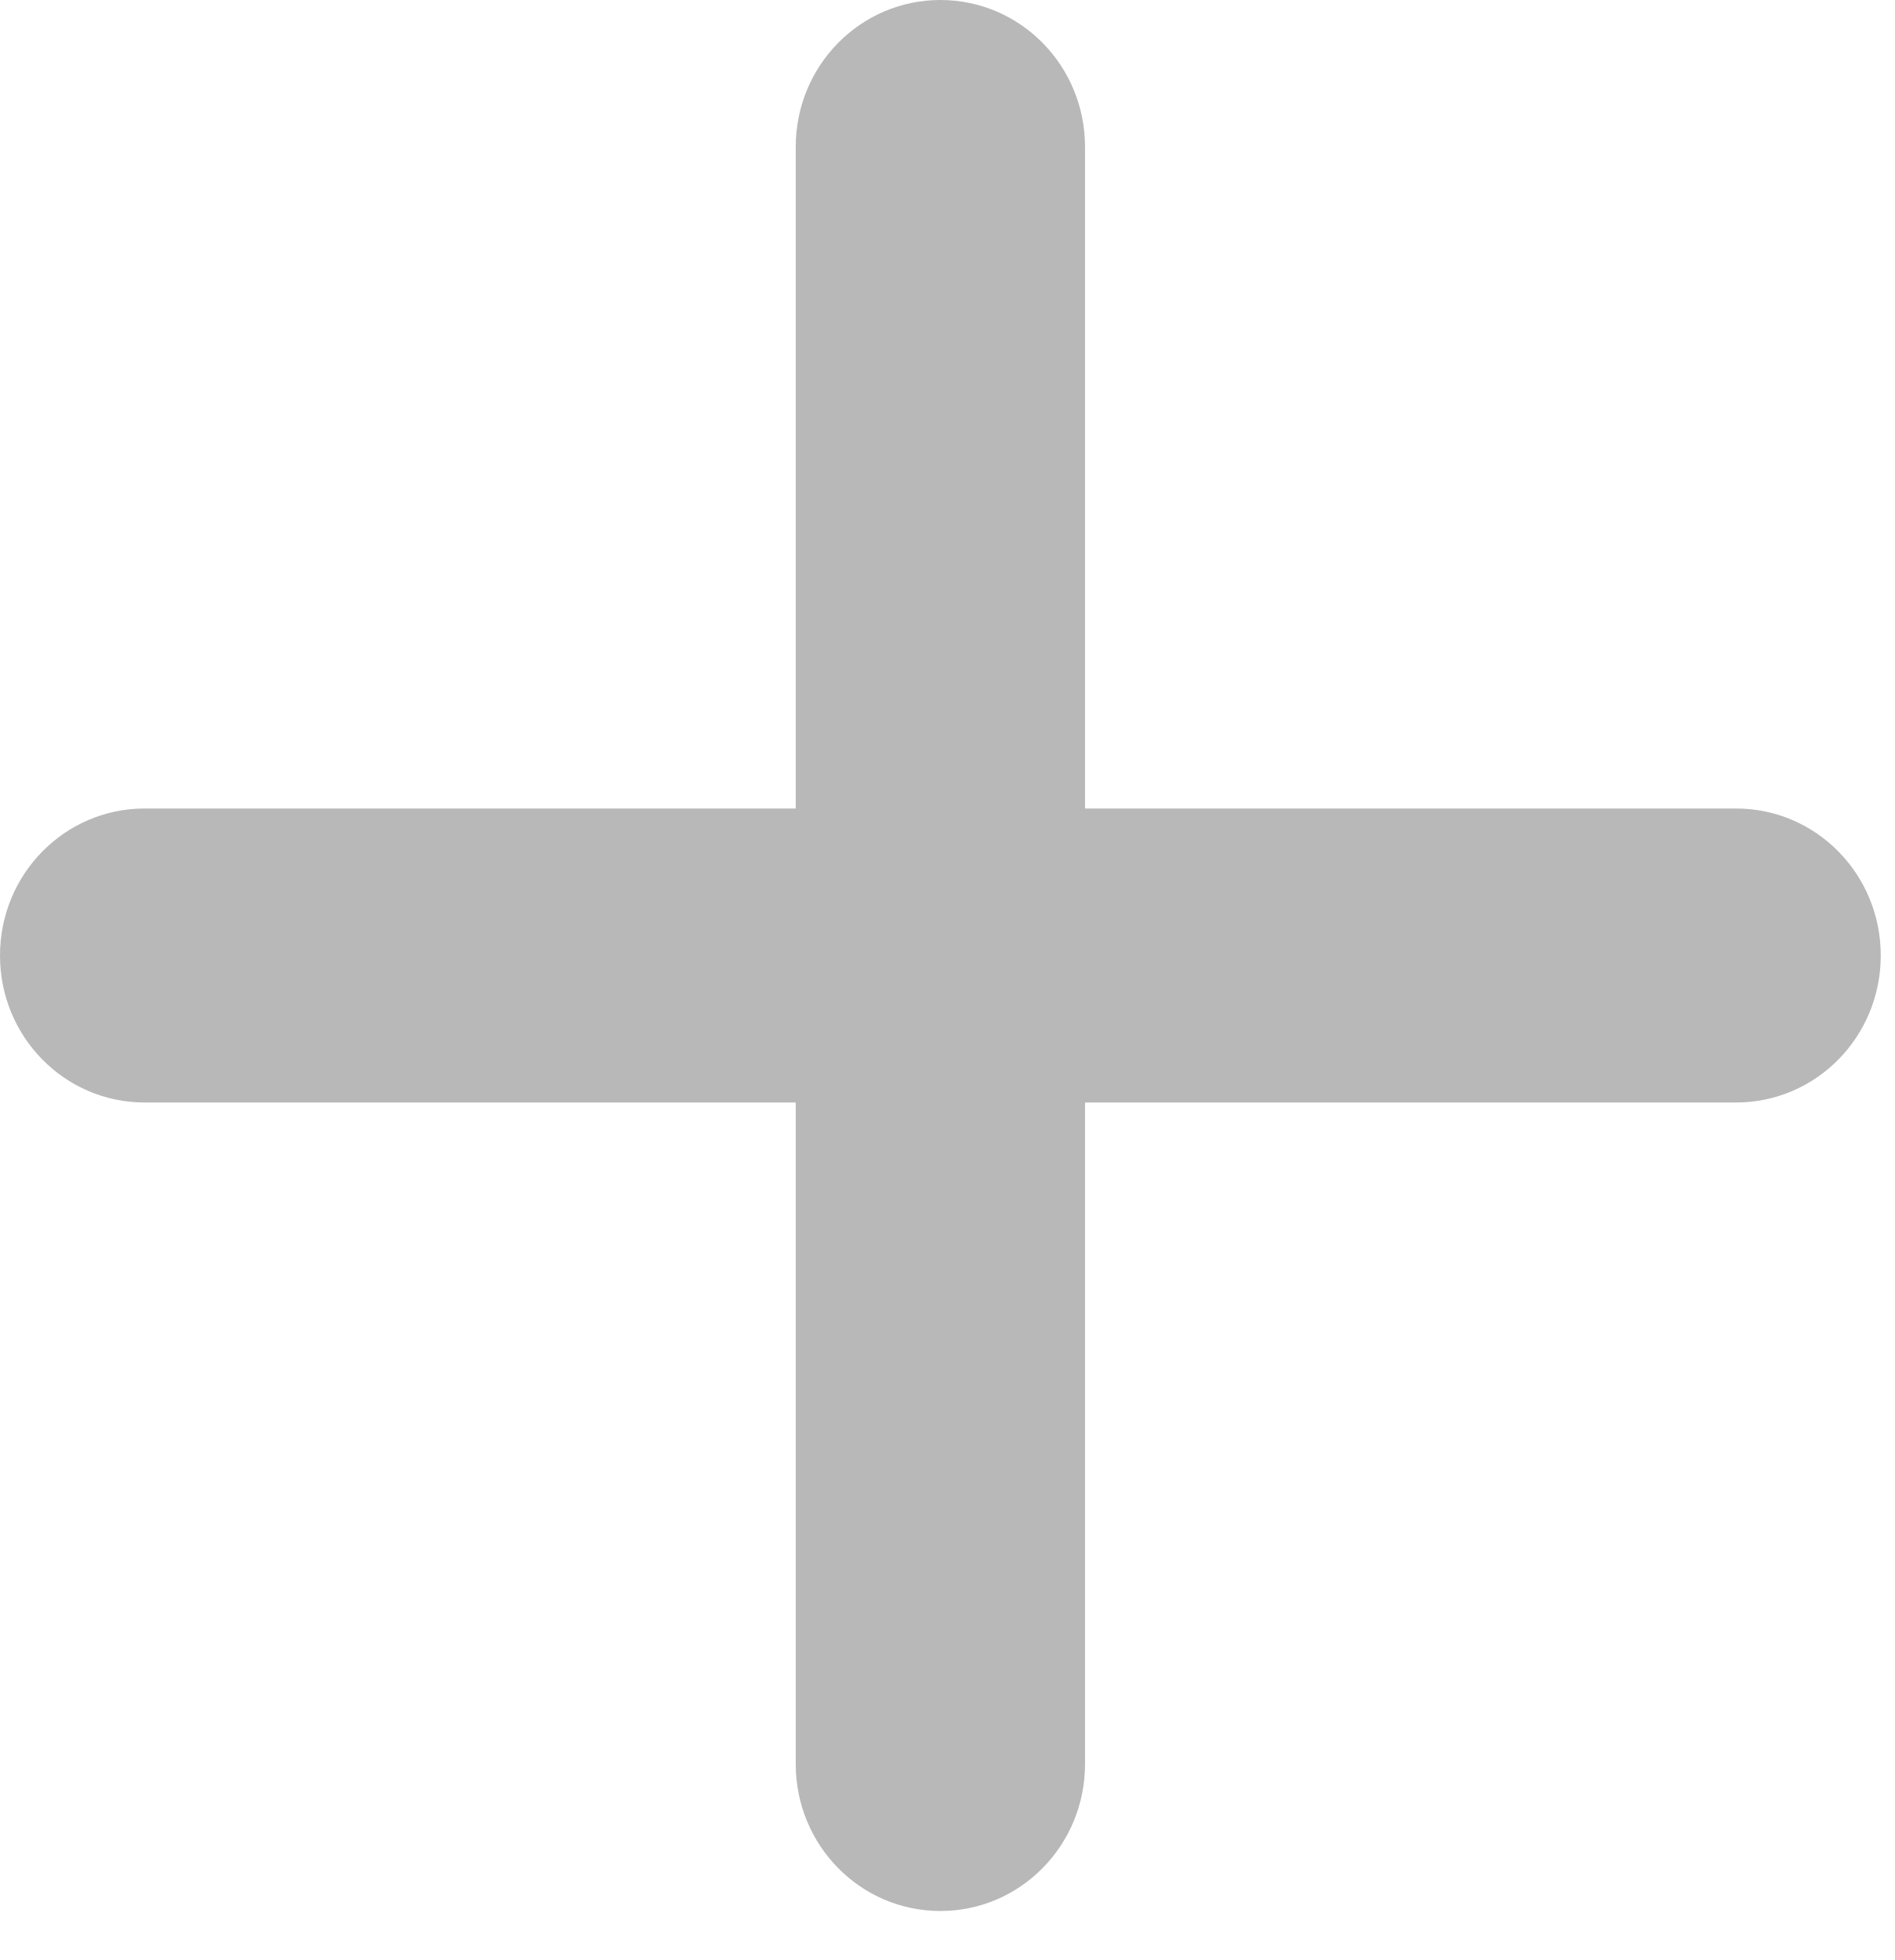
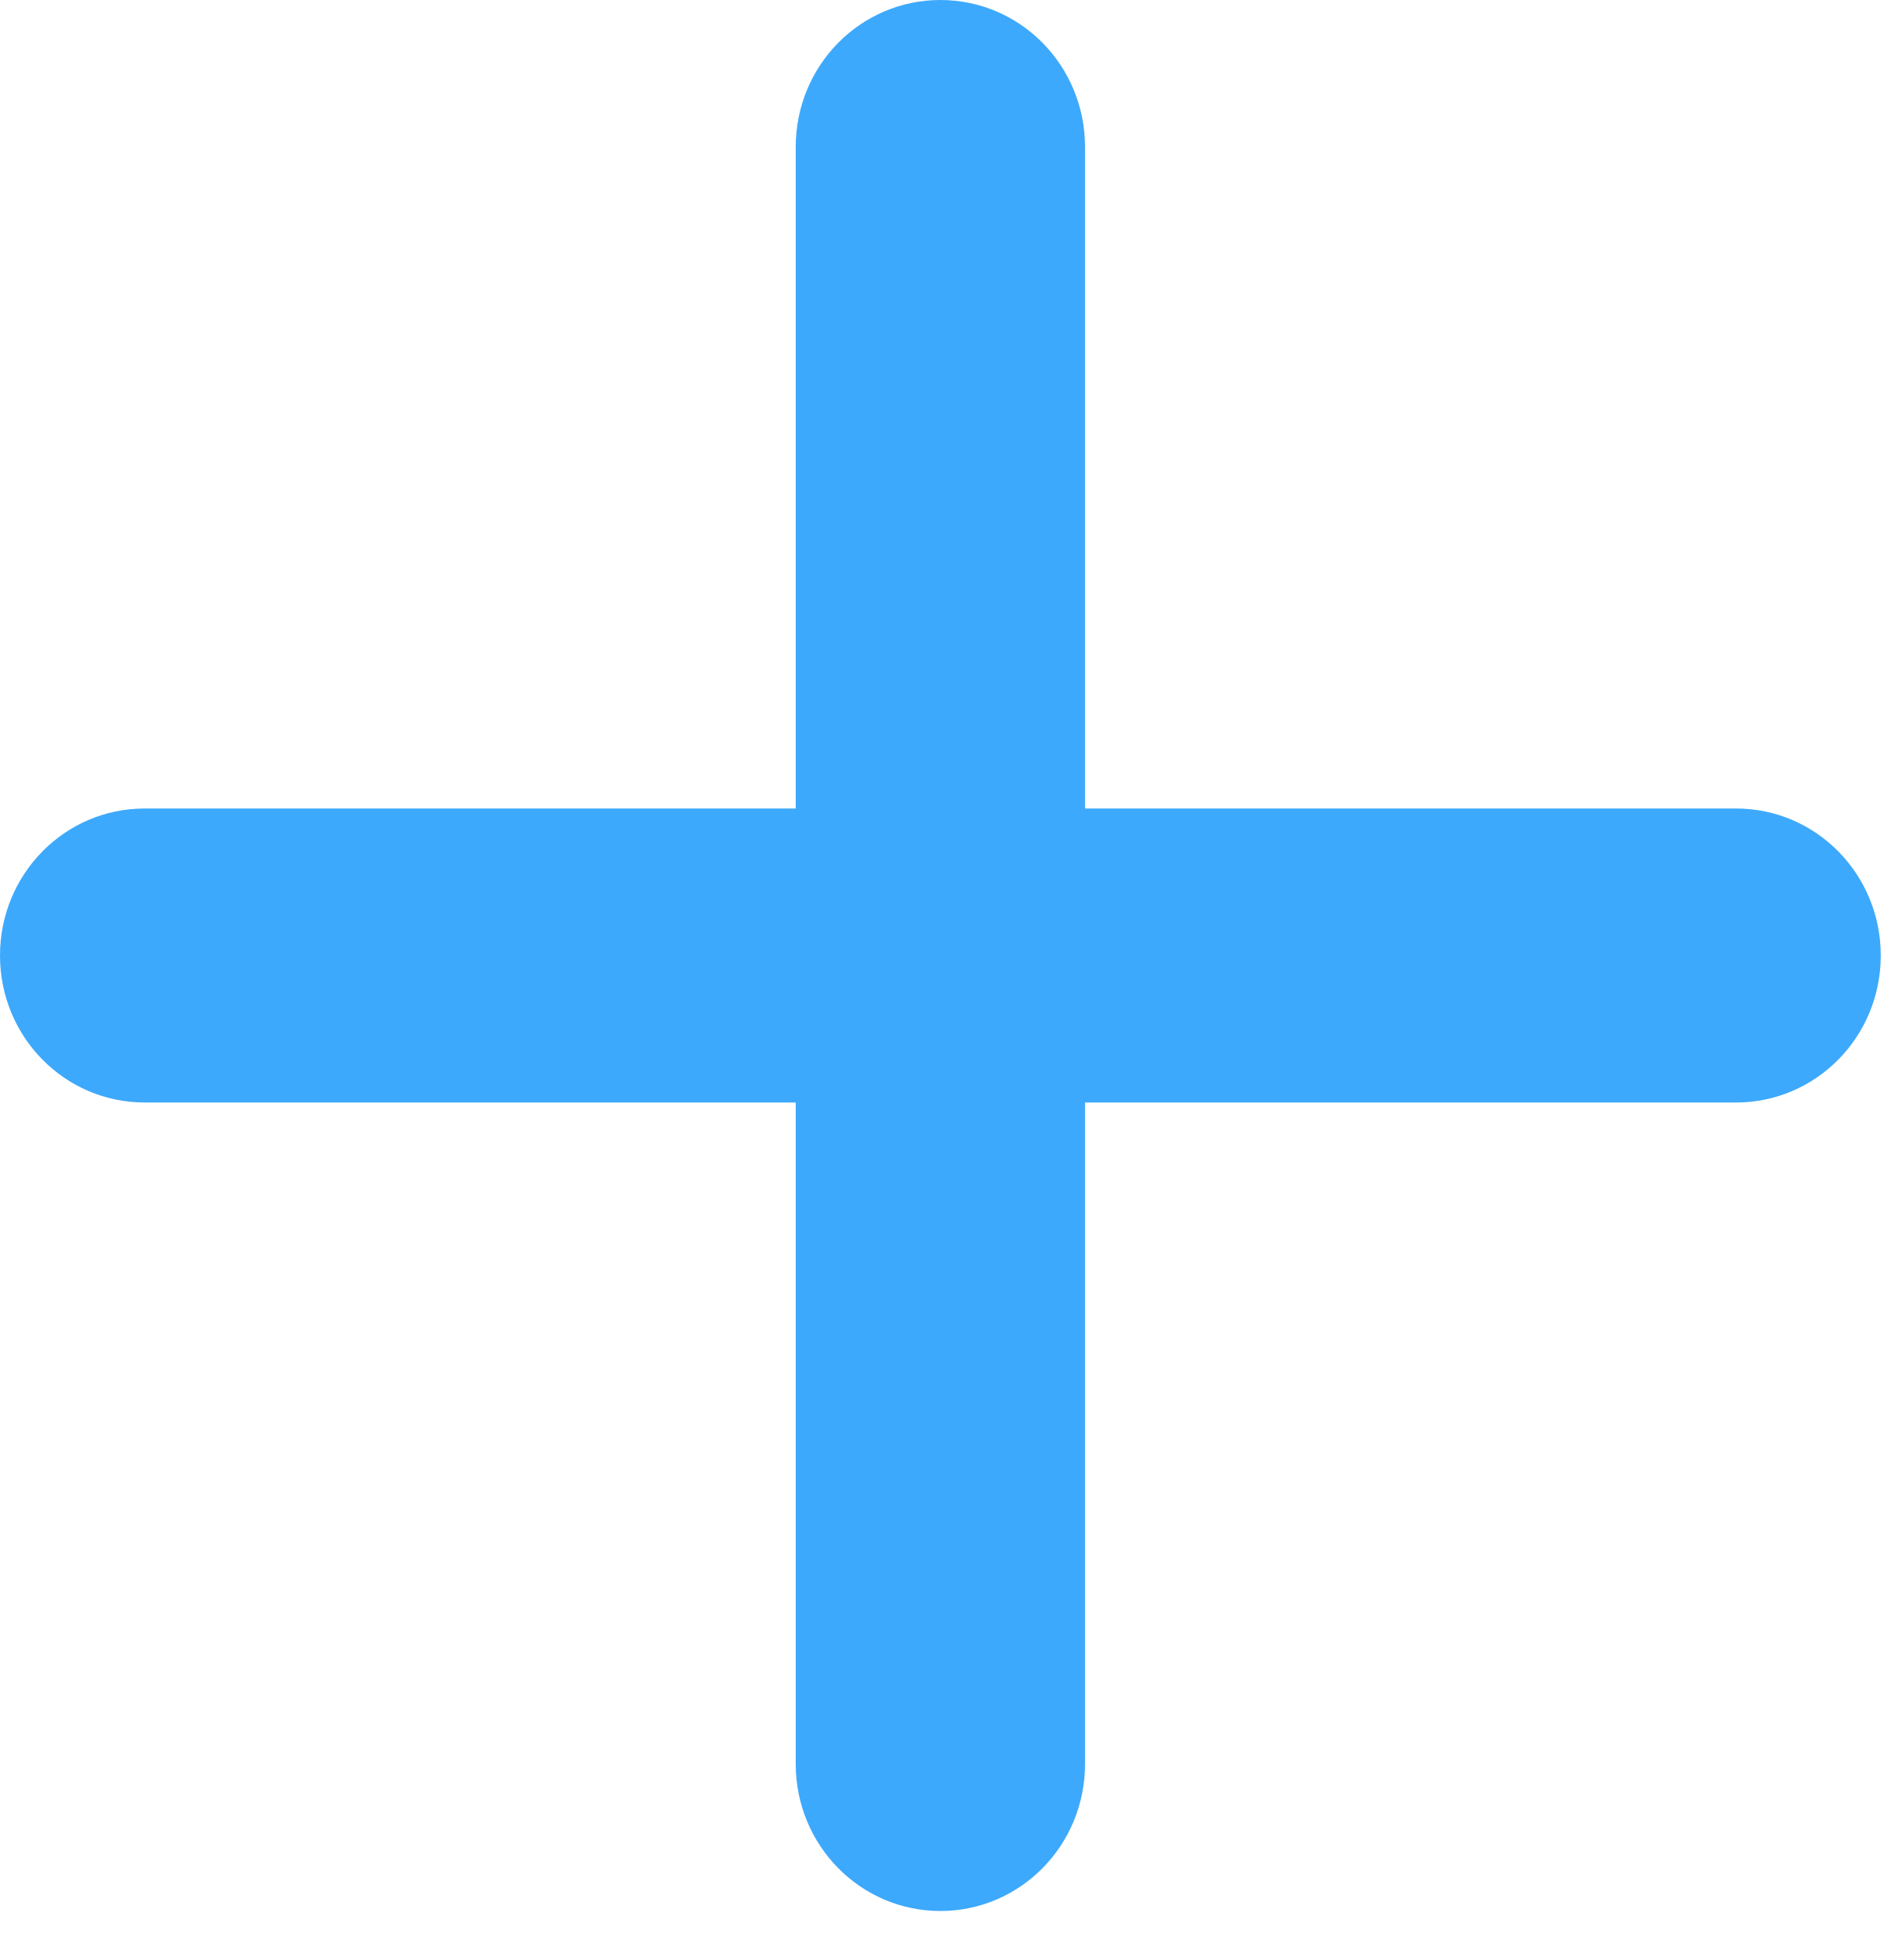
- <svg xmlns="http://www.w3.org/2000/svg" width="29" height="30" viewBox="0 0 29 30" fill="none">
-   <path d="M16.607 2.25C16.607 1.005 15.618 0 14.393 0C13.168 0 12.179 1.005 12.179 2.25V12.375H2.214C0.99 12.375 0 13.38 0 14.625C0 15.87 0.99 16.875 2.214 16.875H12.179V27C12.179 28.244 13.168 29.25 14.393 29.25C15.618 29.25 16.607 28.244 16.607 27V16.875H26.571C27.796 16.875 28.786 15.87 28.786 14.625C28.786 13.38 27.796 12.375 26.571 12.375H16.607V2.25Z" fill="#B8B8B8" />
+ <svg xmlns="http://www.w3.org/2000/svg" width="29" height="30" viewBox="0 0 29 30" fill="#3da9fc">
+   <path d="M16.607 2.25C16.607 1.005 15.618 0 14.393 0C13.168 0 12.179 1.005 12.179 2.25V12.375H2.214C0.99 12.375 0 13.38 0 14.625C0 15.87 0.99 16.875 2.214 16.875H12.179V27C12.179 28.244 13.168 29.25 14.393 29.25C15.618 29.25 16.607 28.244 16.607 27V16.875H26.571C27.796 16.875 28.786 15.87 28.786 14.625C28.786 13.38 27.796 12.375 26.571 12.375H16.607V2.25Z" fill="#3da9fc" />
</svg>
